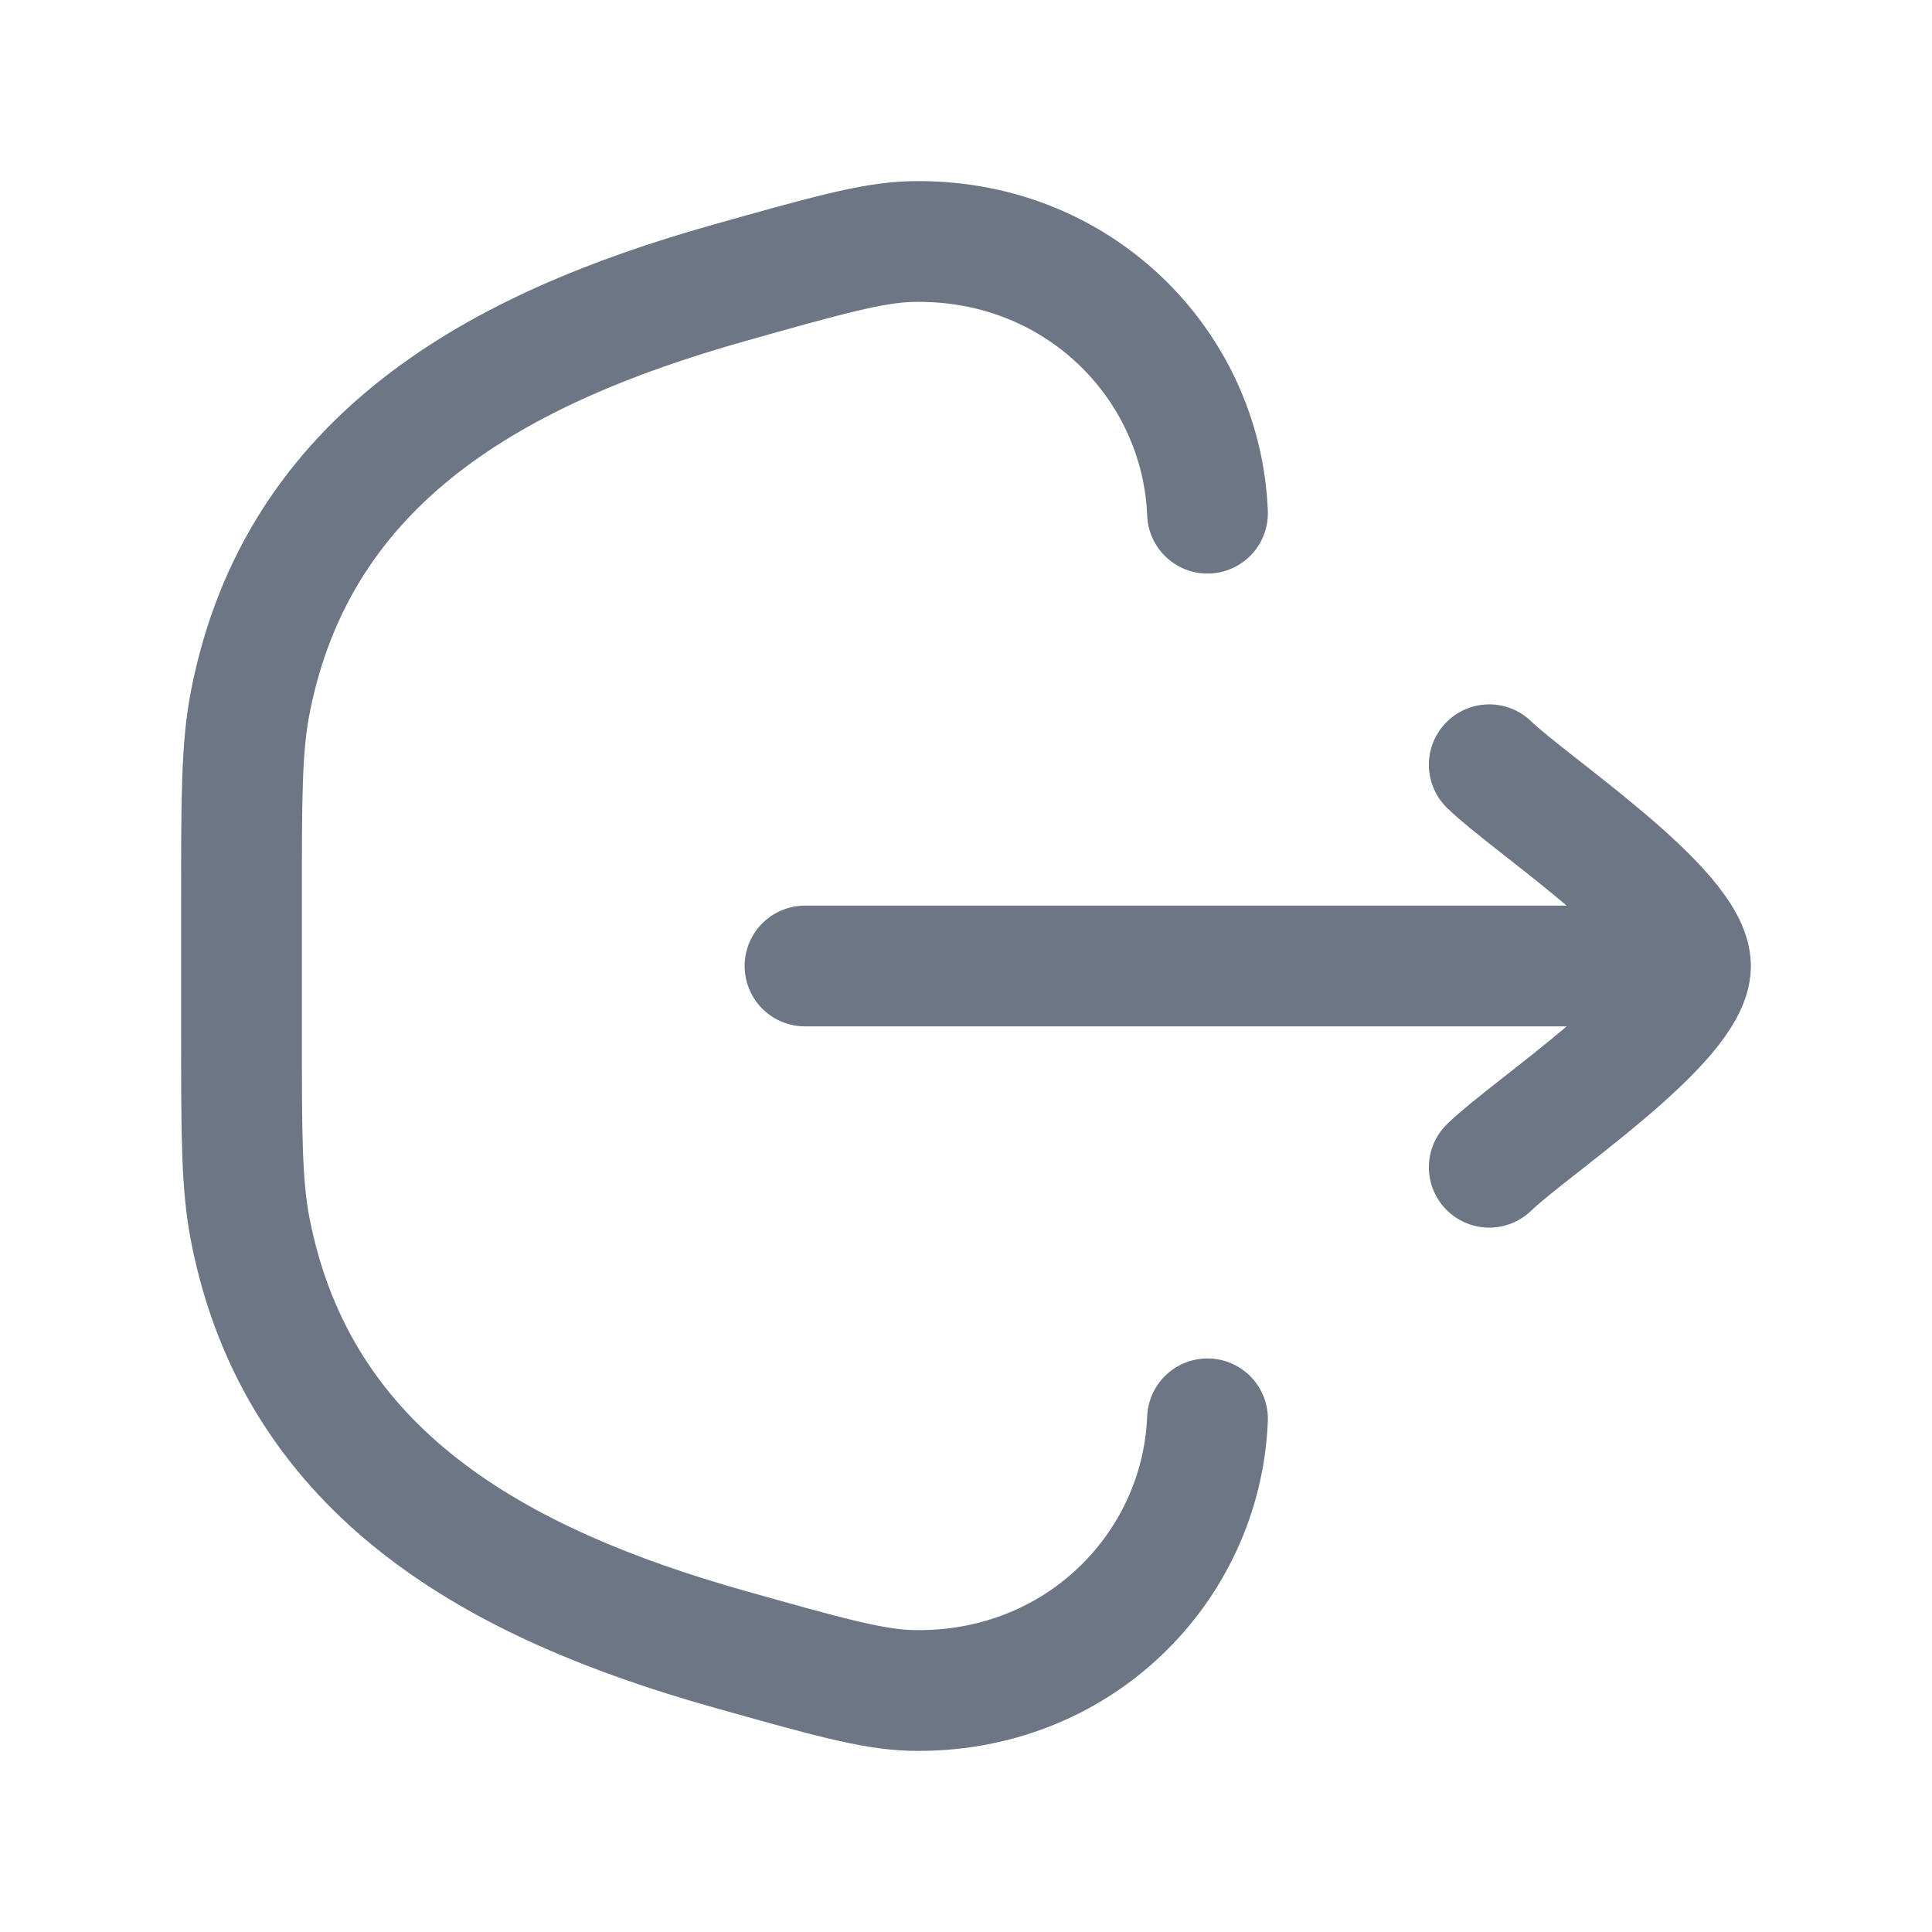
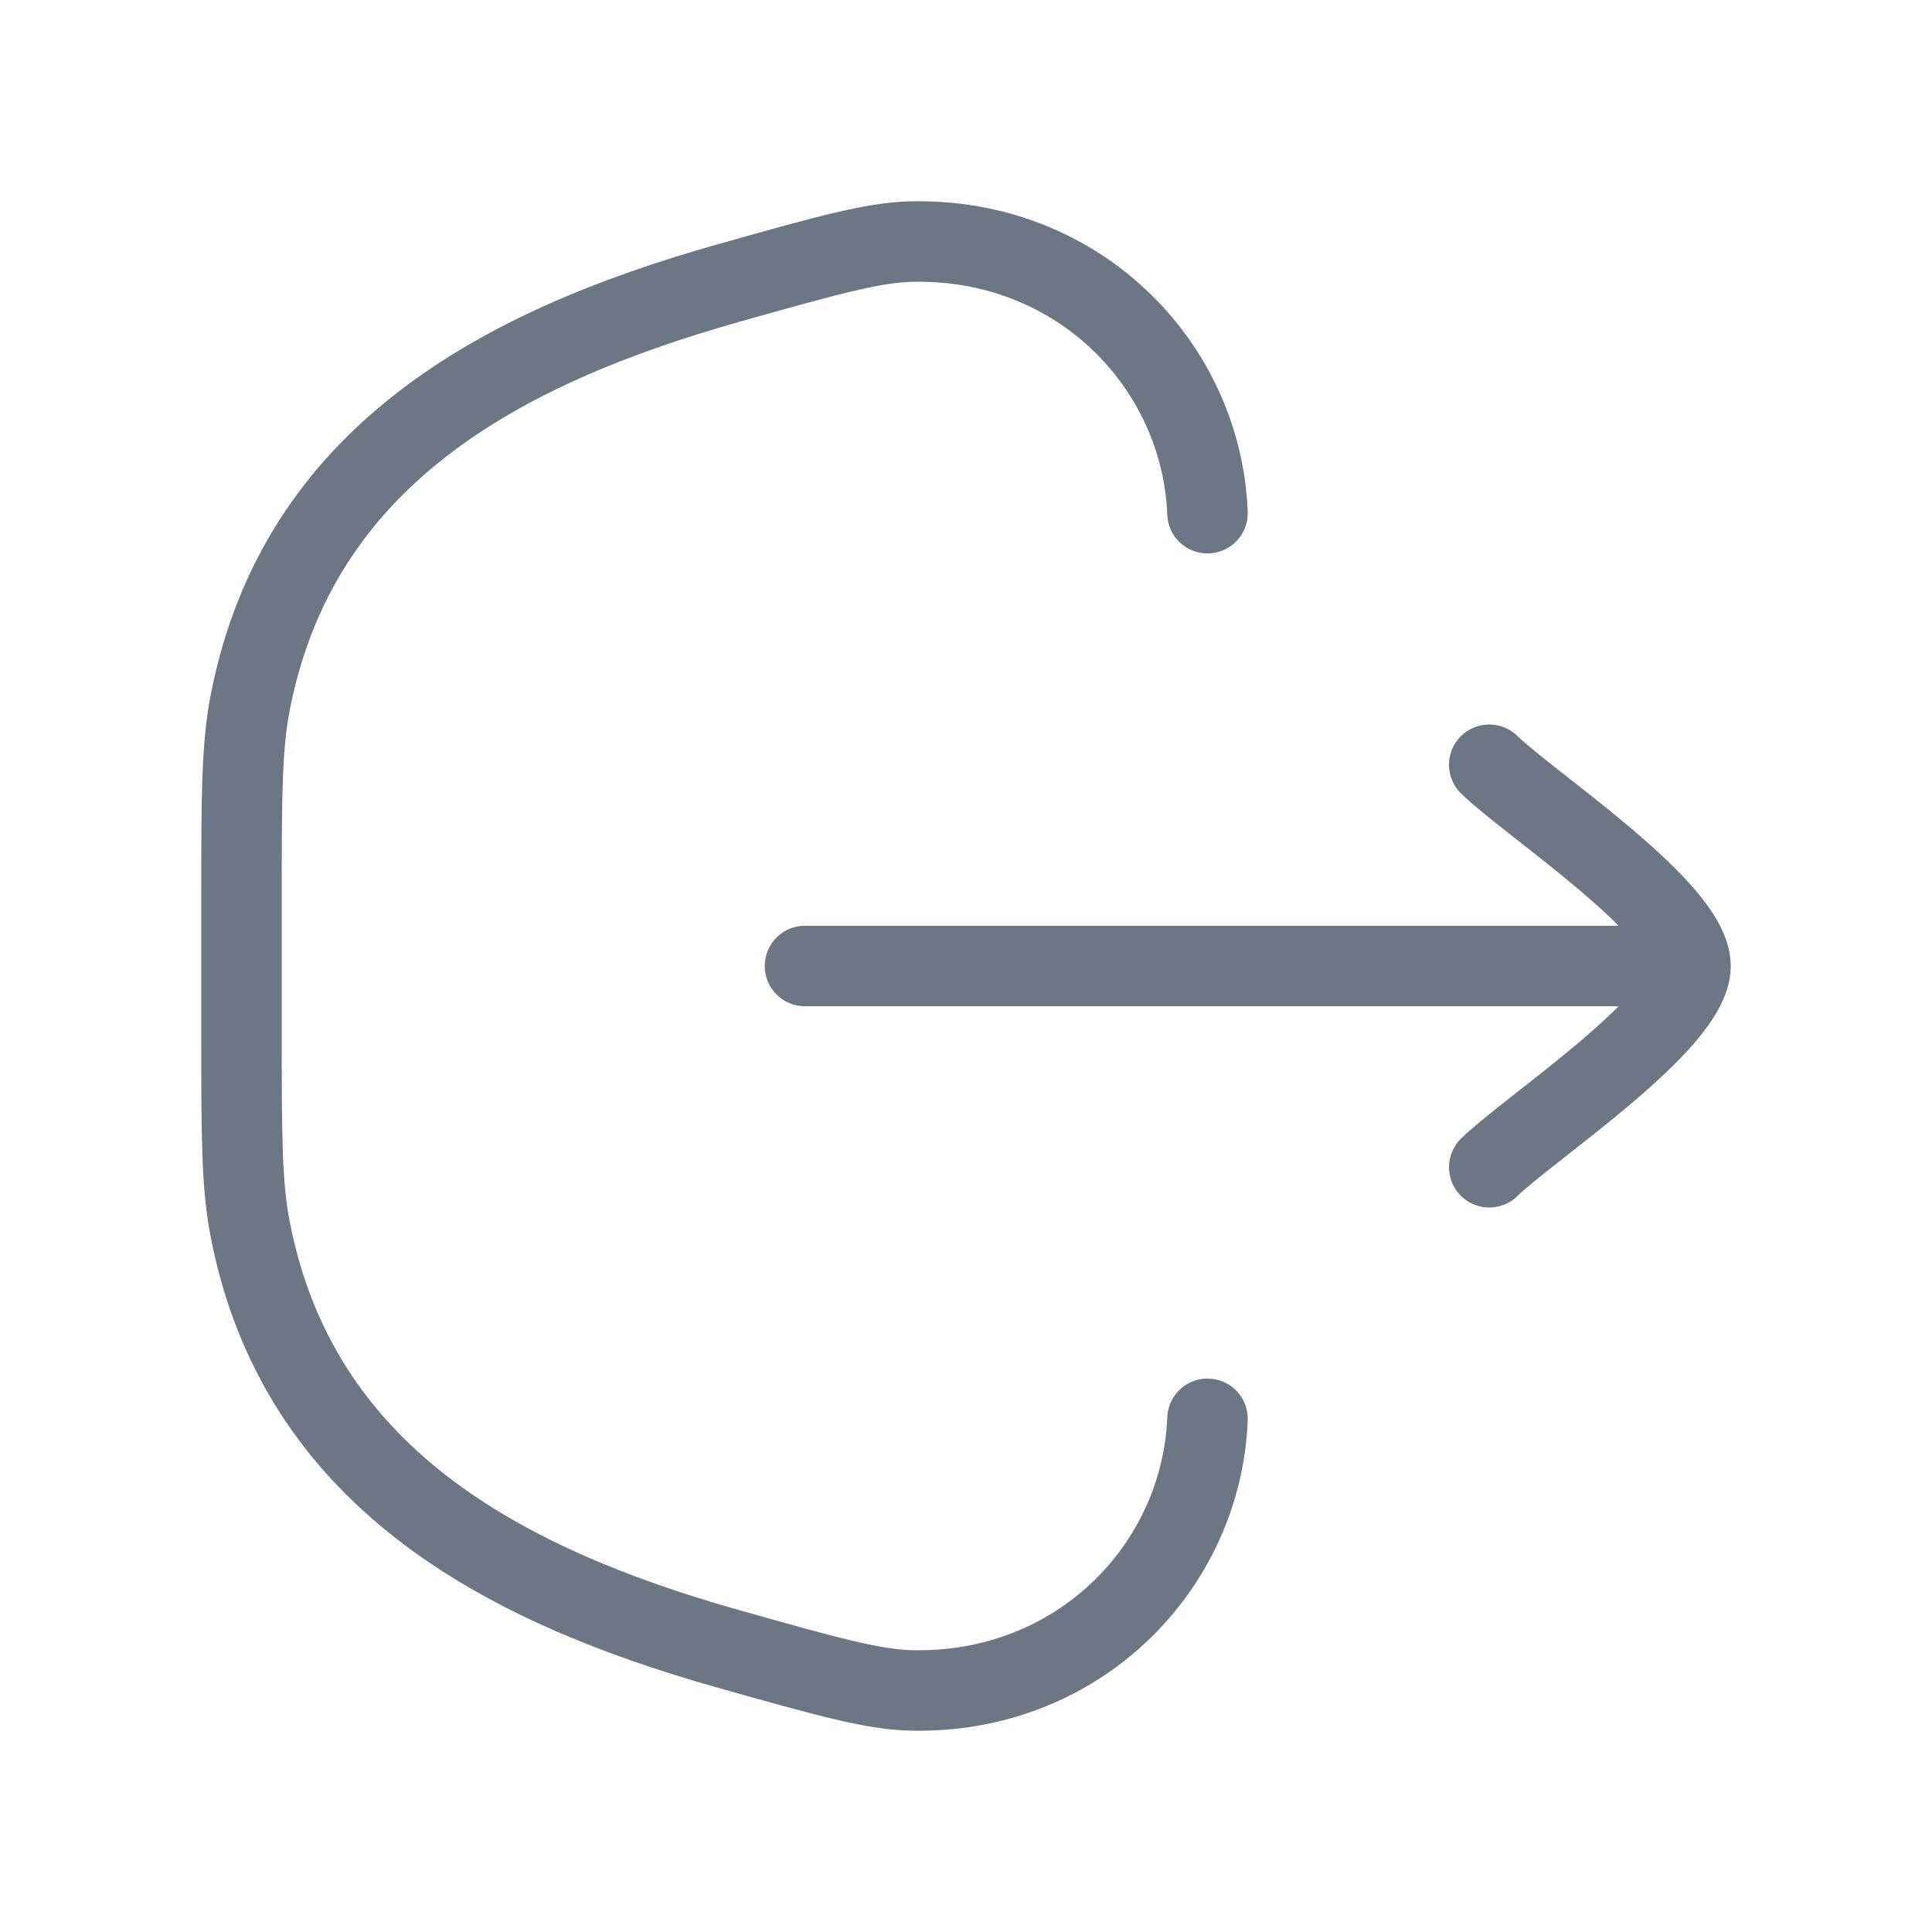
<svg xmlns="http://www.w3.org/2000/svg" width="24" height="24" viewBox="0 0 24 24" fill="none">
-   <path d="M15 17.625C14.926 19.477 13.383 21.049 11.316 20.999C10.835 20.987 10.24 20.819 9.051 20.484C6.19 19.677 3.706 18.32 3.11 15.281C3 14.723 3 14.094 3 12.837V11.163C3 9.906 3 9.277 3.11 8.718C3.706 5.68 6.19 4.323 9.051 3.516C10.24 3.181 10.835 3.013 11.316 3.001C13.383 2.951 14.926 4.523 15 6.375" stroke="#6D7685" stroke-width="1.5" stroke-linecap="round" />
-   <path d="M21 12H10M21 12C21 11.3 19.006 9.992 18.5 9.5M21 12C21 12.7 19.006 14.008 18.5 14.5" stroke="#6D7685" stroke-width="1.5" stroke-linecap="round" stroke-linejoin="round" />
+   <path d="M15 17.625C14.926 19.477 13.383 21.049 11.316 20.999C10.835 20.987 10.24 20.819 9.051 20.484C6.19 19.677 3.706 18.32 3.11 15.281C3 14.723 3 14.094 3 12.837V11.163C3 9.906 3 9.277 3.11 8.718C3.706 5.68 6.19 4.323 9.051 3.516C10.24 3.181 10.835 3.013 11.316 3.001C13.383 2.951 14.926 4.523 15 6.375" stroke="#6D7685" strokeWidth="1.5" stroke-linecap="round" />
+   <path d="M21 12H10M21 12C21 11.3 19.006 9.992 18.5 9.5M21 12C21 12.7 19.006 14.008 18.5 14.5" stroke="#6D7685" strokeWidth="1.5" stroke-linecap="round" strokeLinejoin="round" />
</svg>
